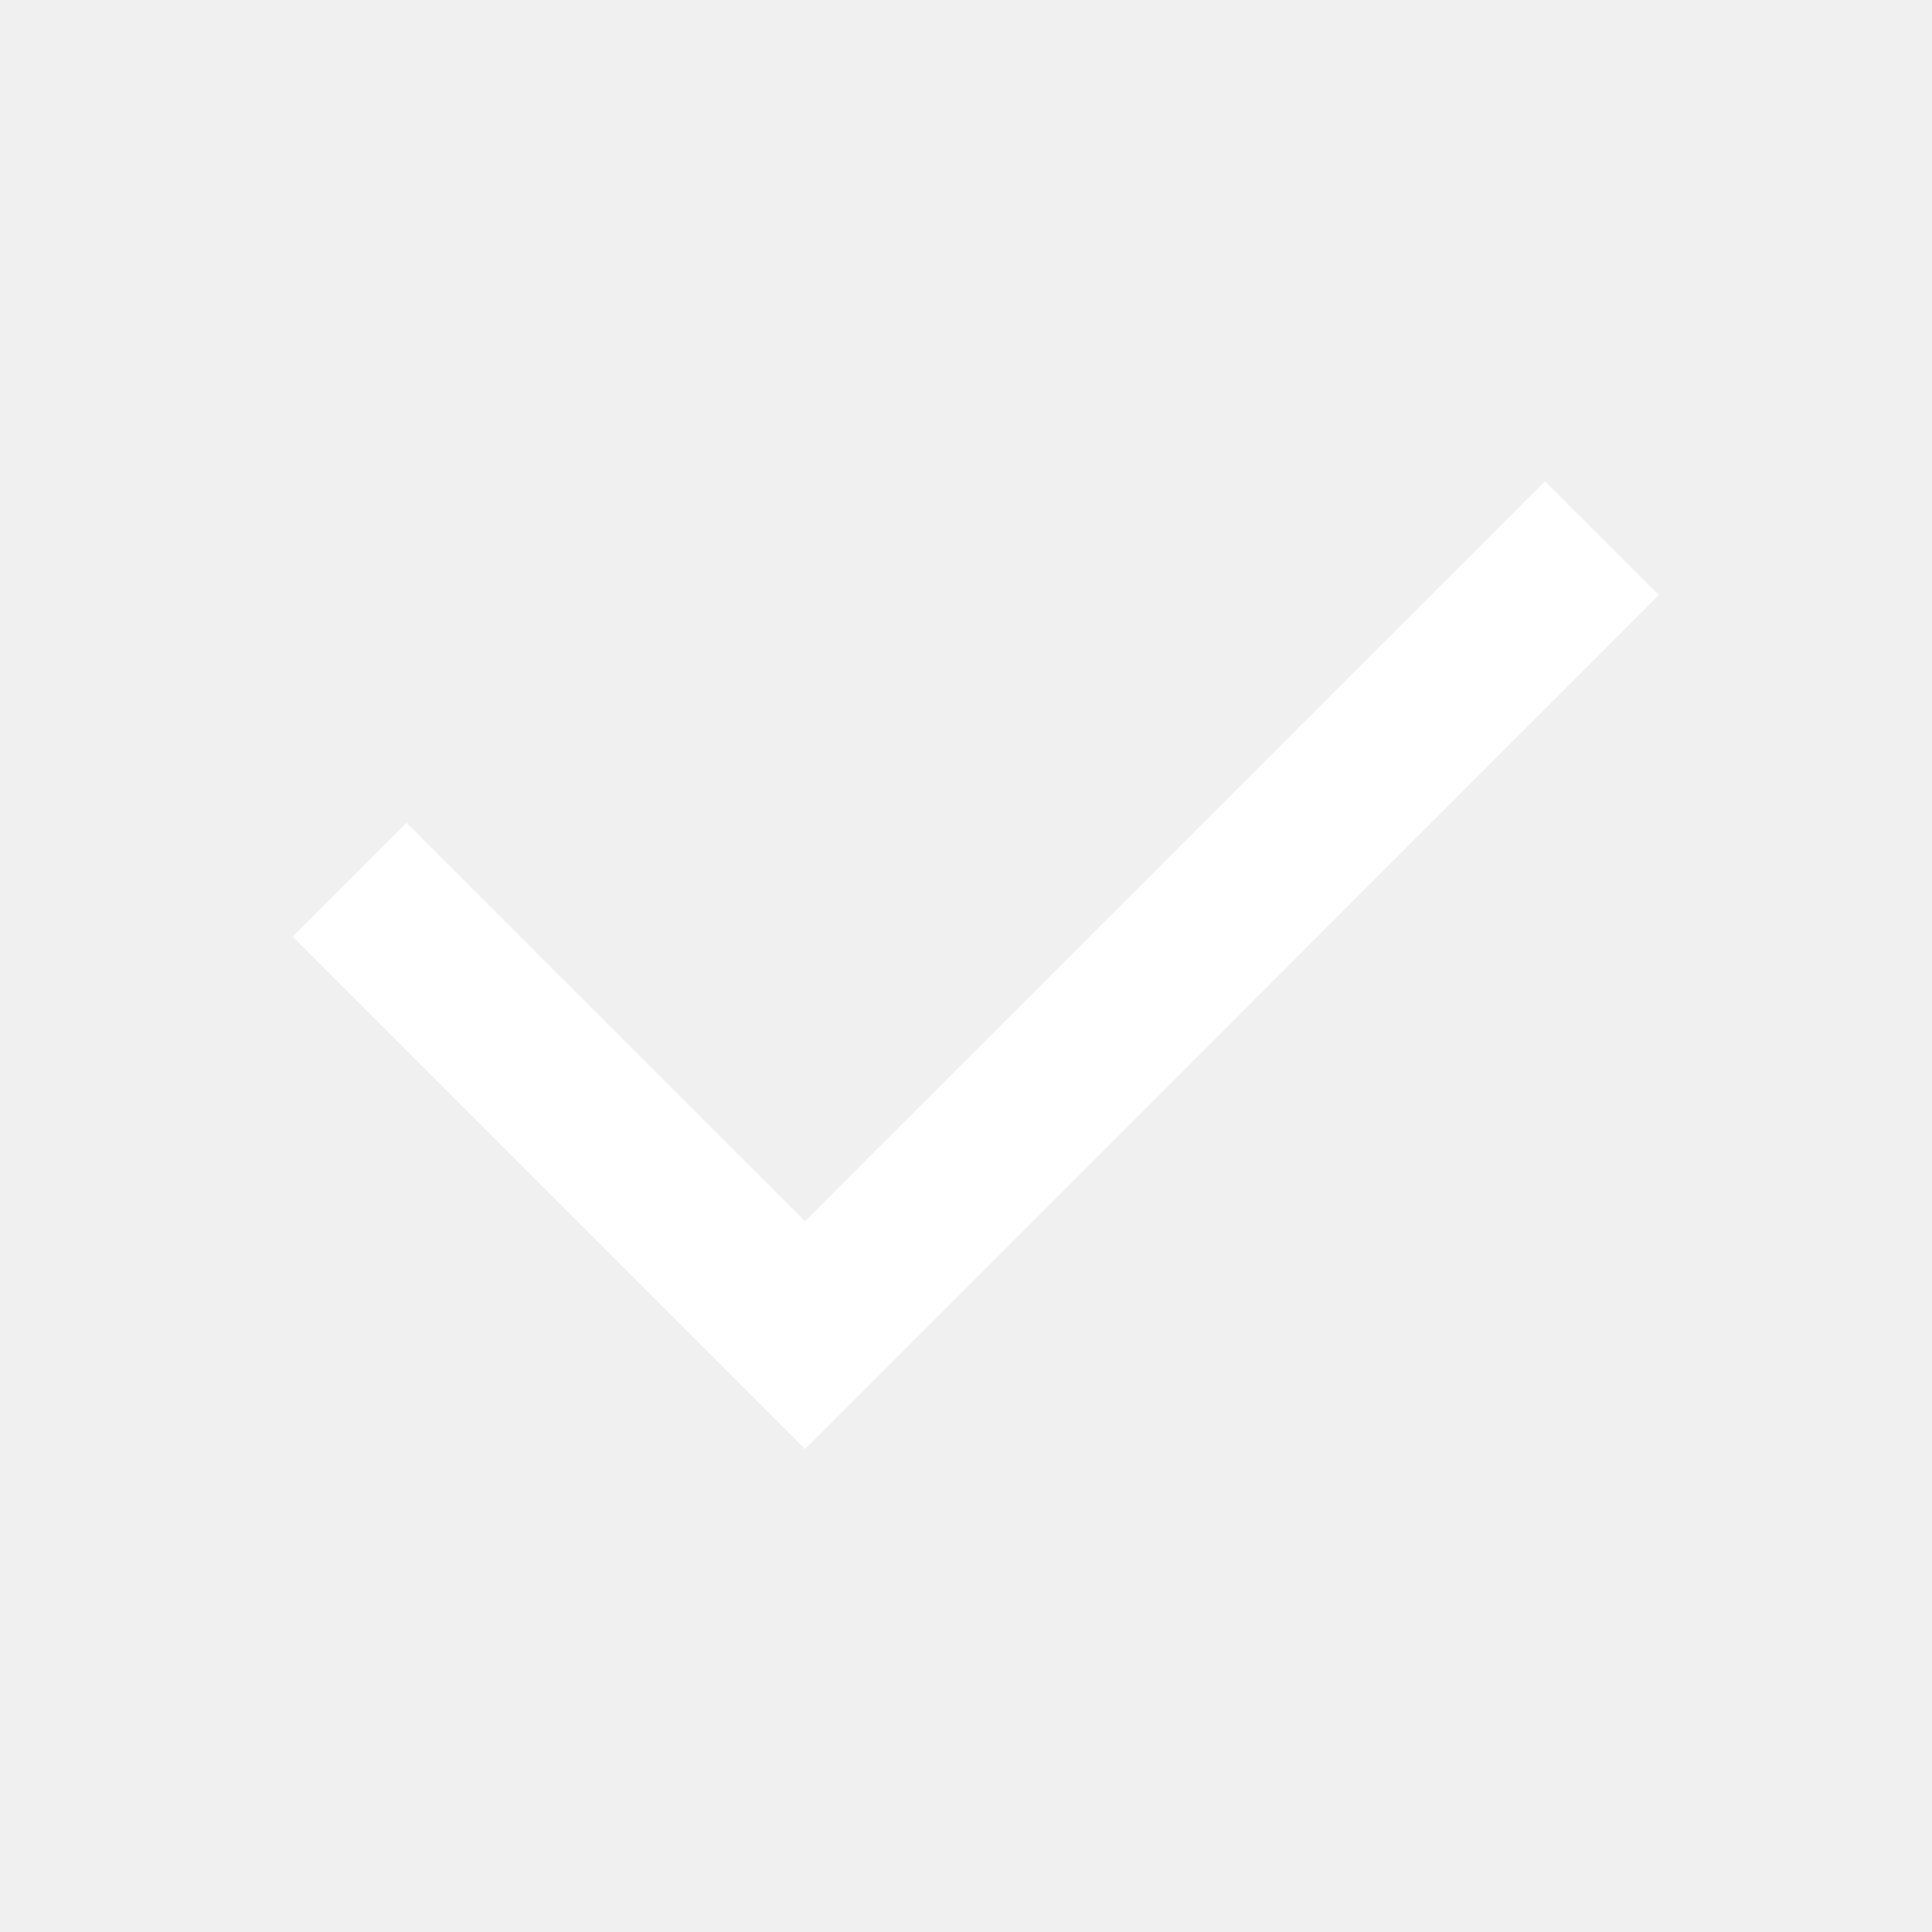
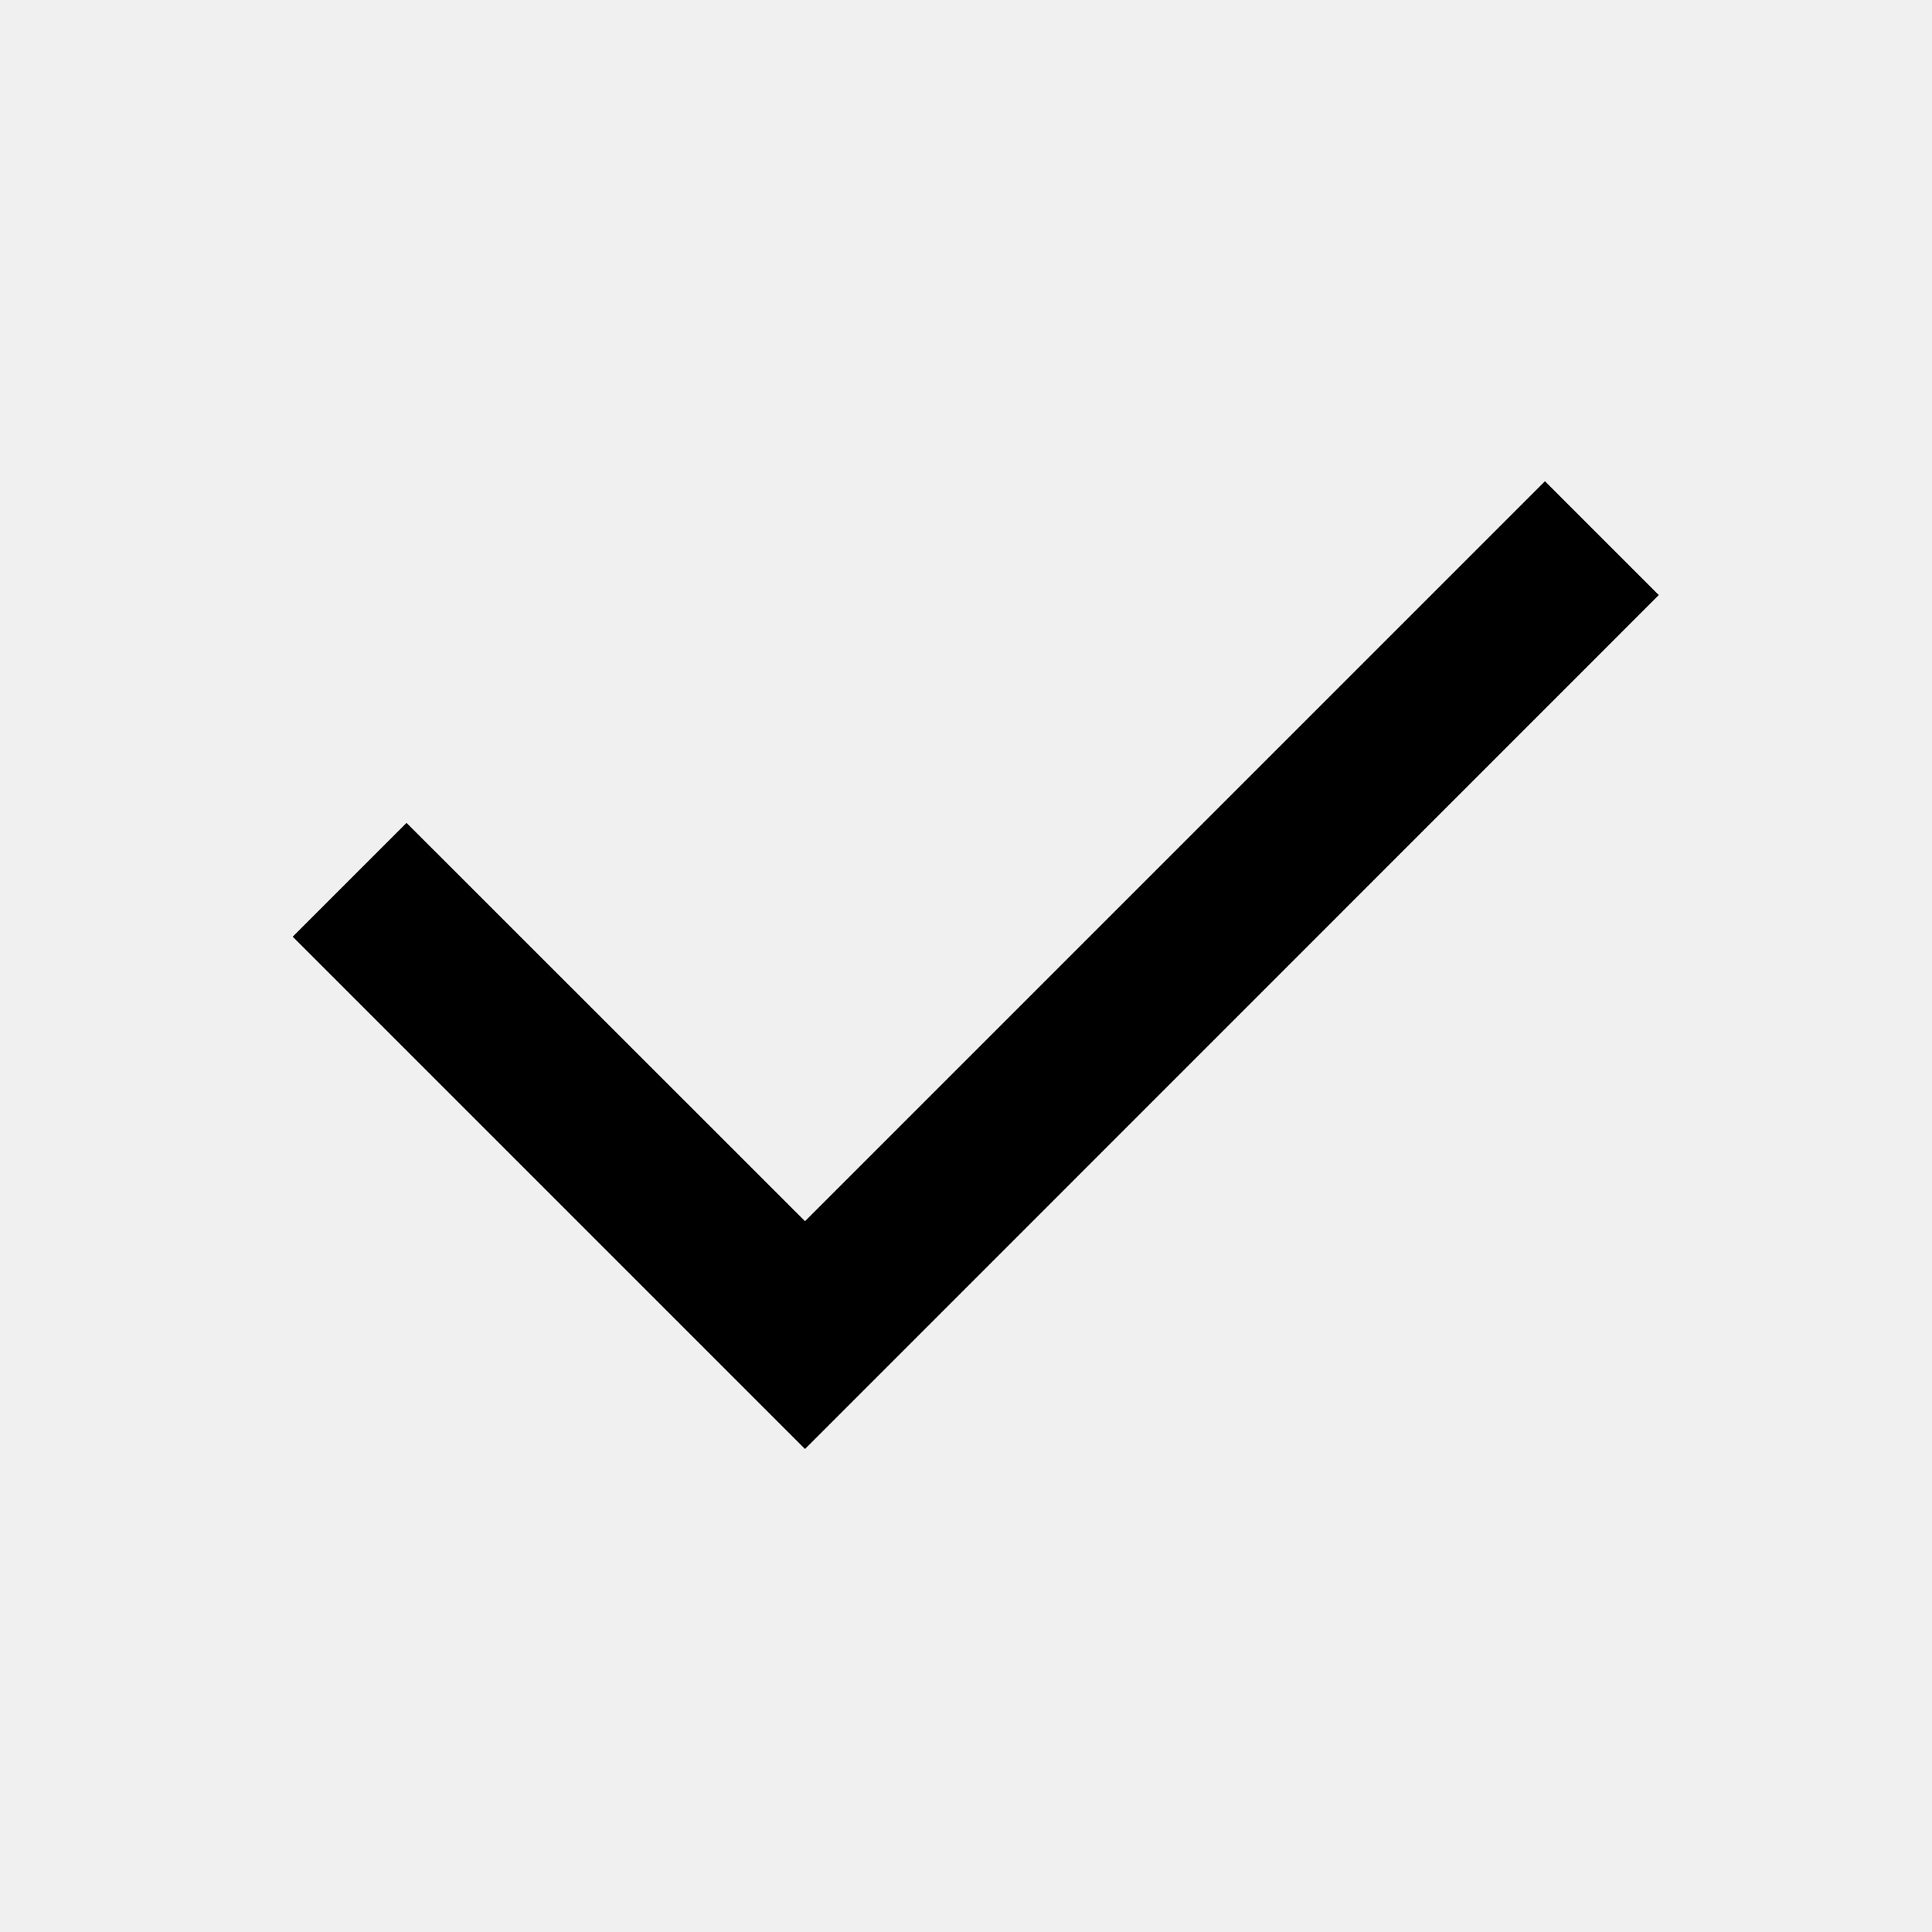
<svg xmlns="http://www.w3.org/2000/svg" width="12" height="12" viewBox="0 0 12 12" fill="none">
  <g id="check-line">
-     <path id="Vector" d="M5 7.585L9.596 2.989L10.303 3.696L5 9L1.818 5.818L2.525 5.111L5 7.585Z" fill="white" />
+     <path id="Vector" d="M5 7.585L9.596 2.989L10.303 3.696L5 9L1.818 5.818L2.525 5.111L5 7.585Z" fill="black" />
  </g>
</svg>
